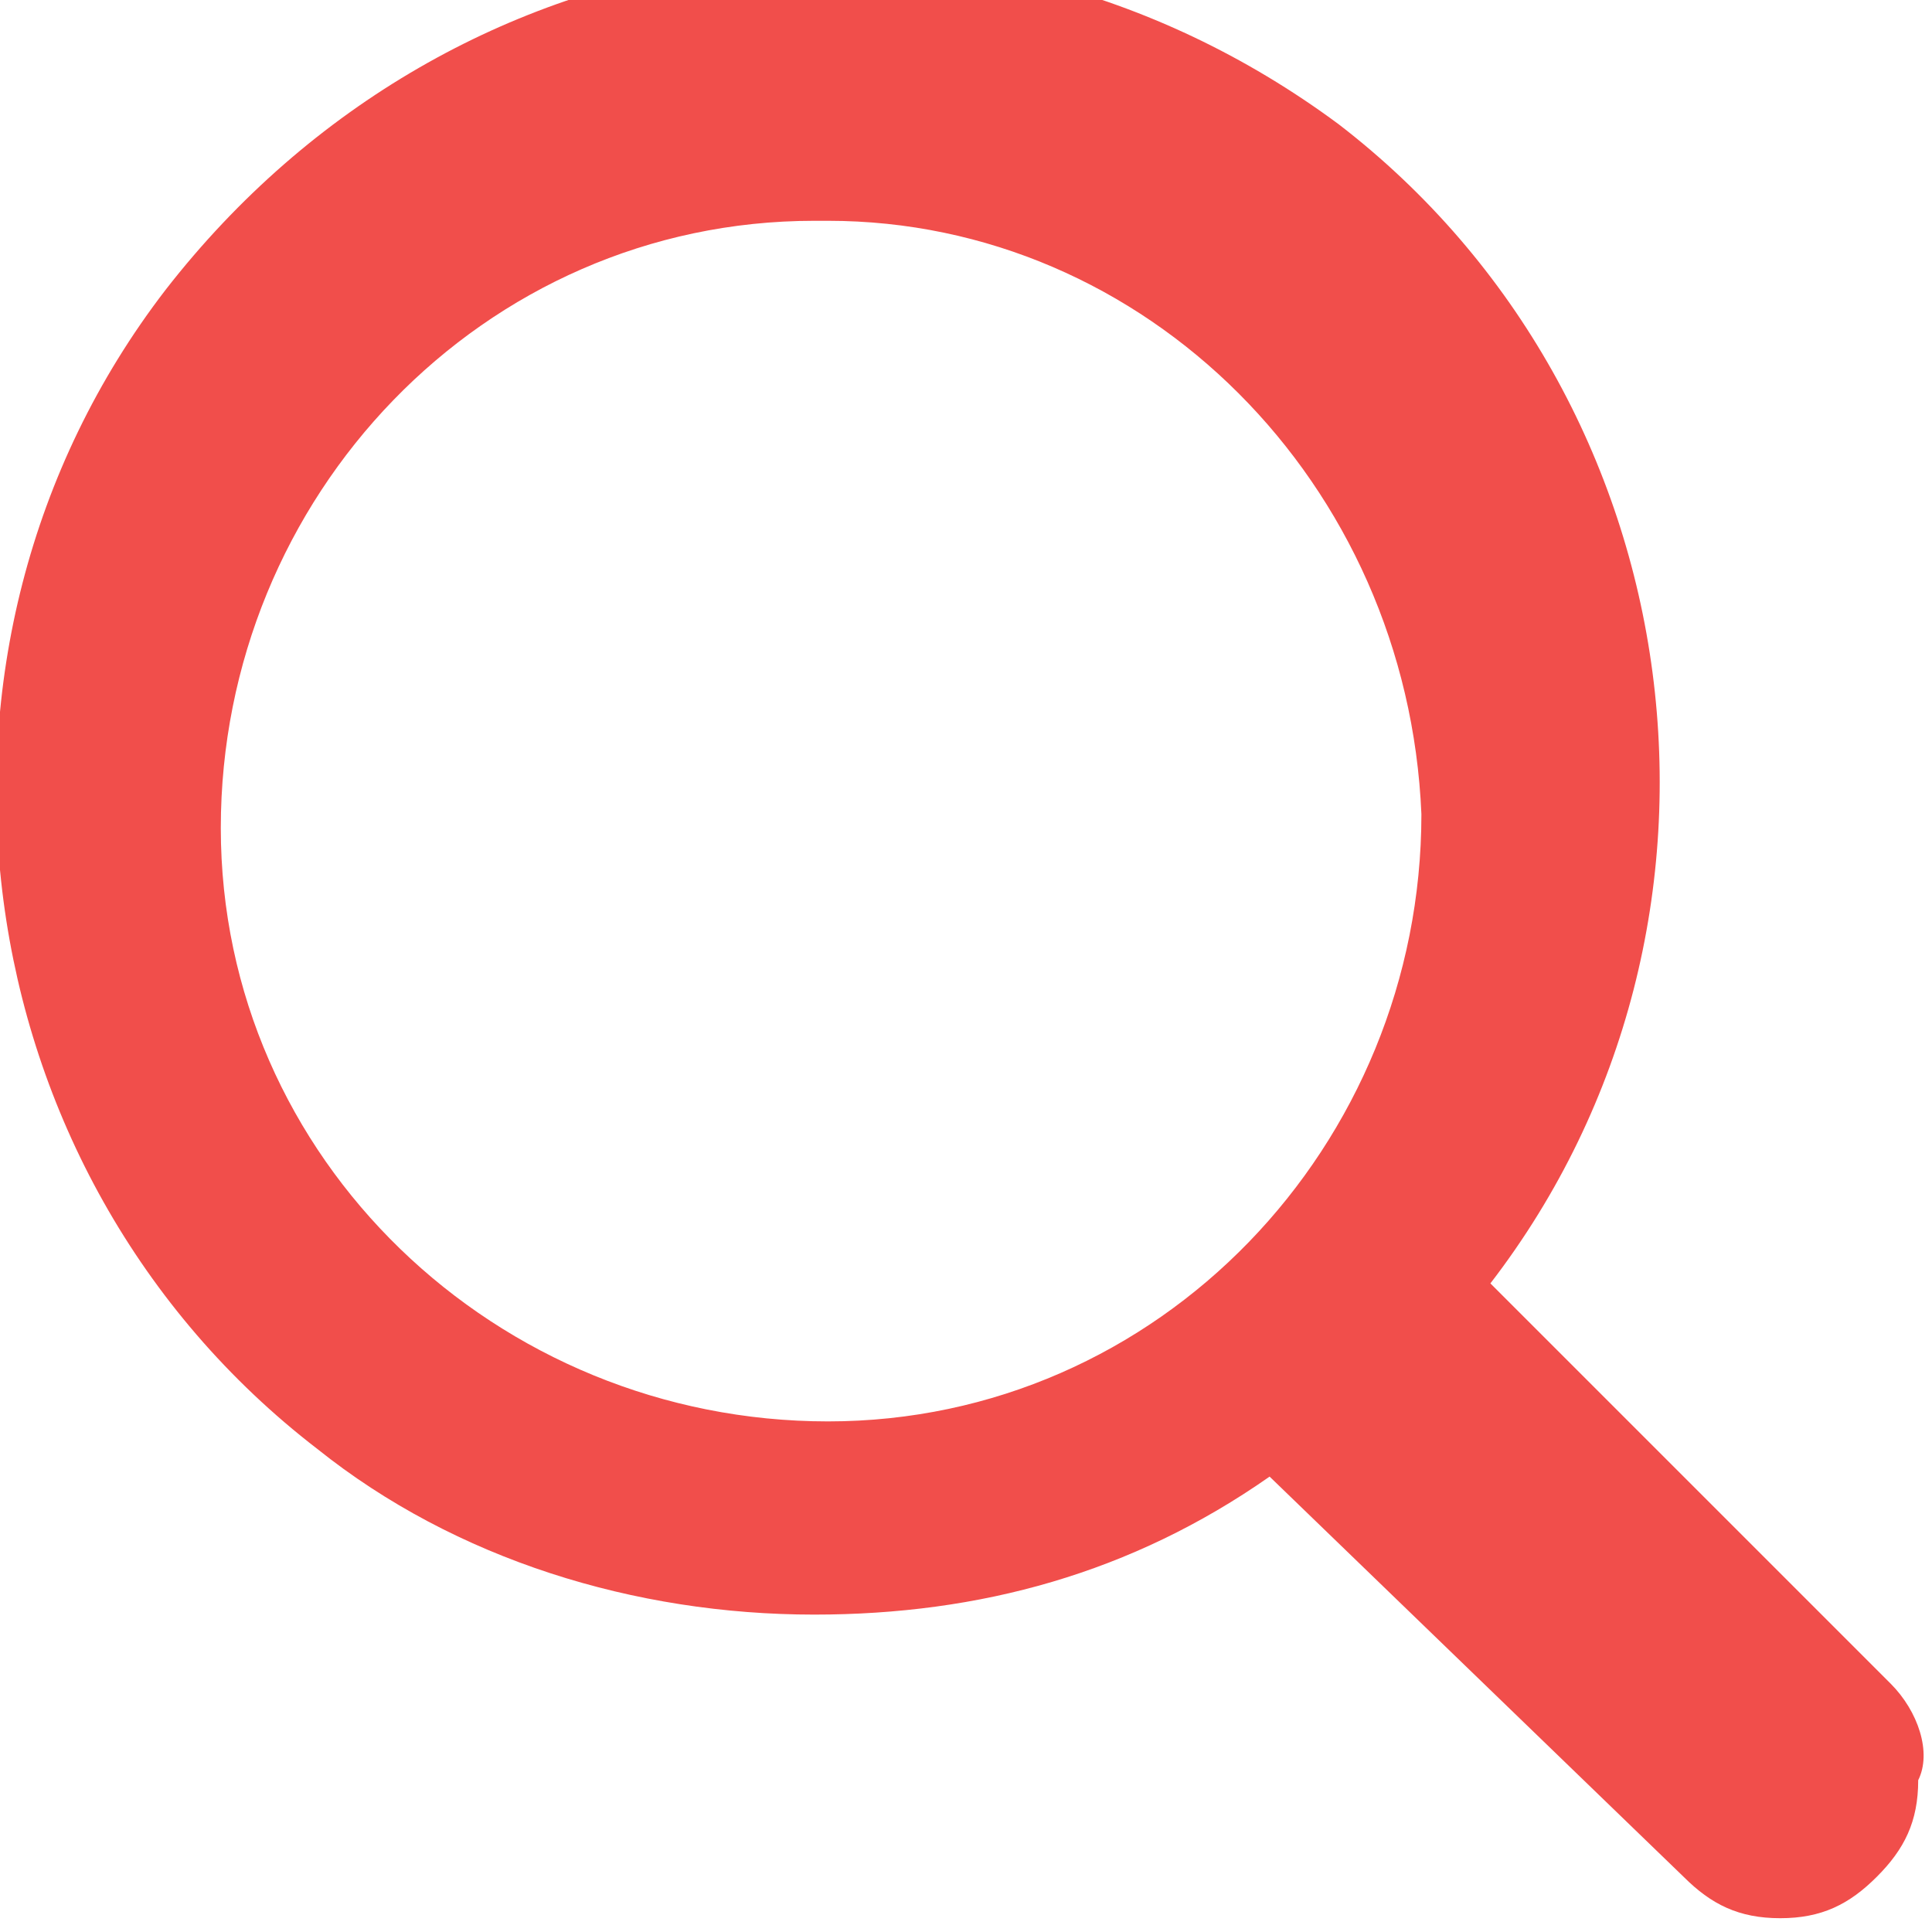
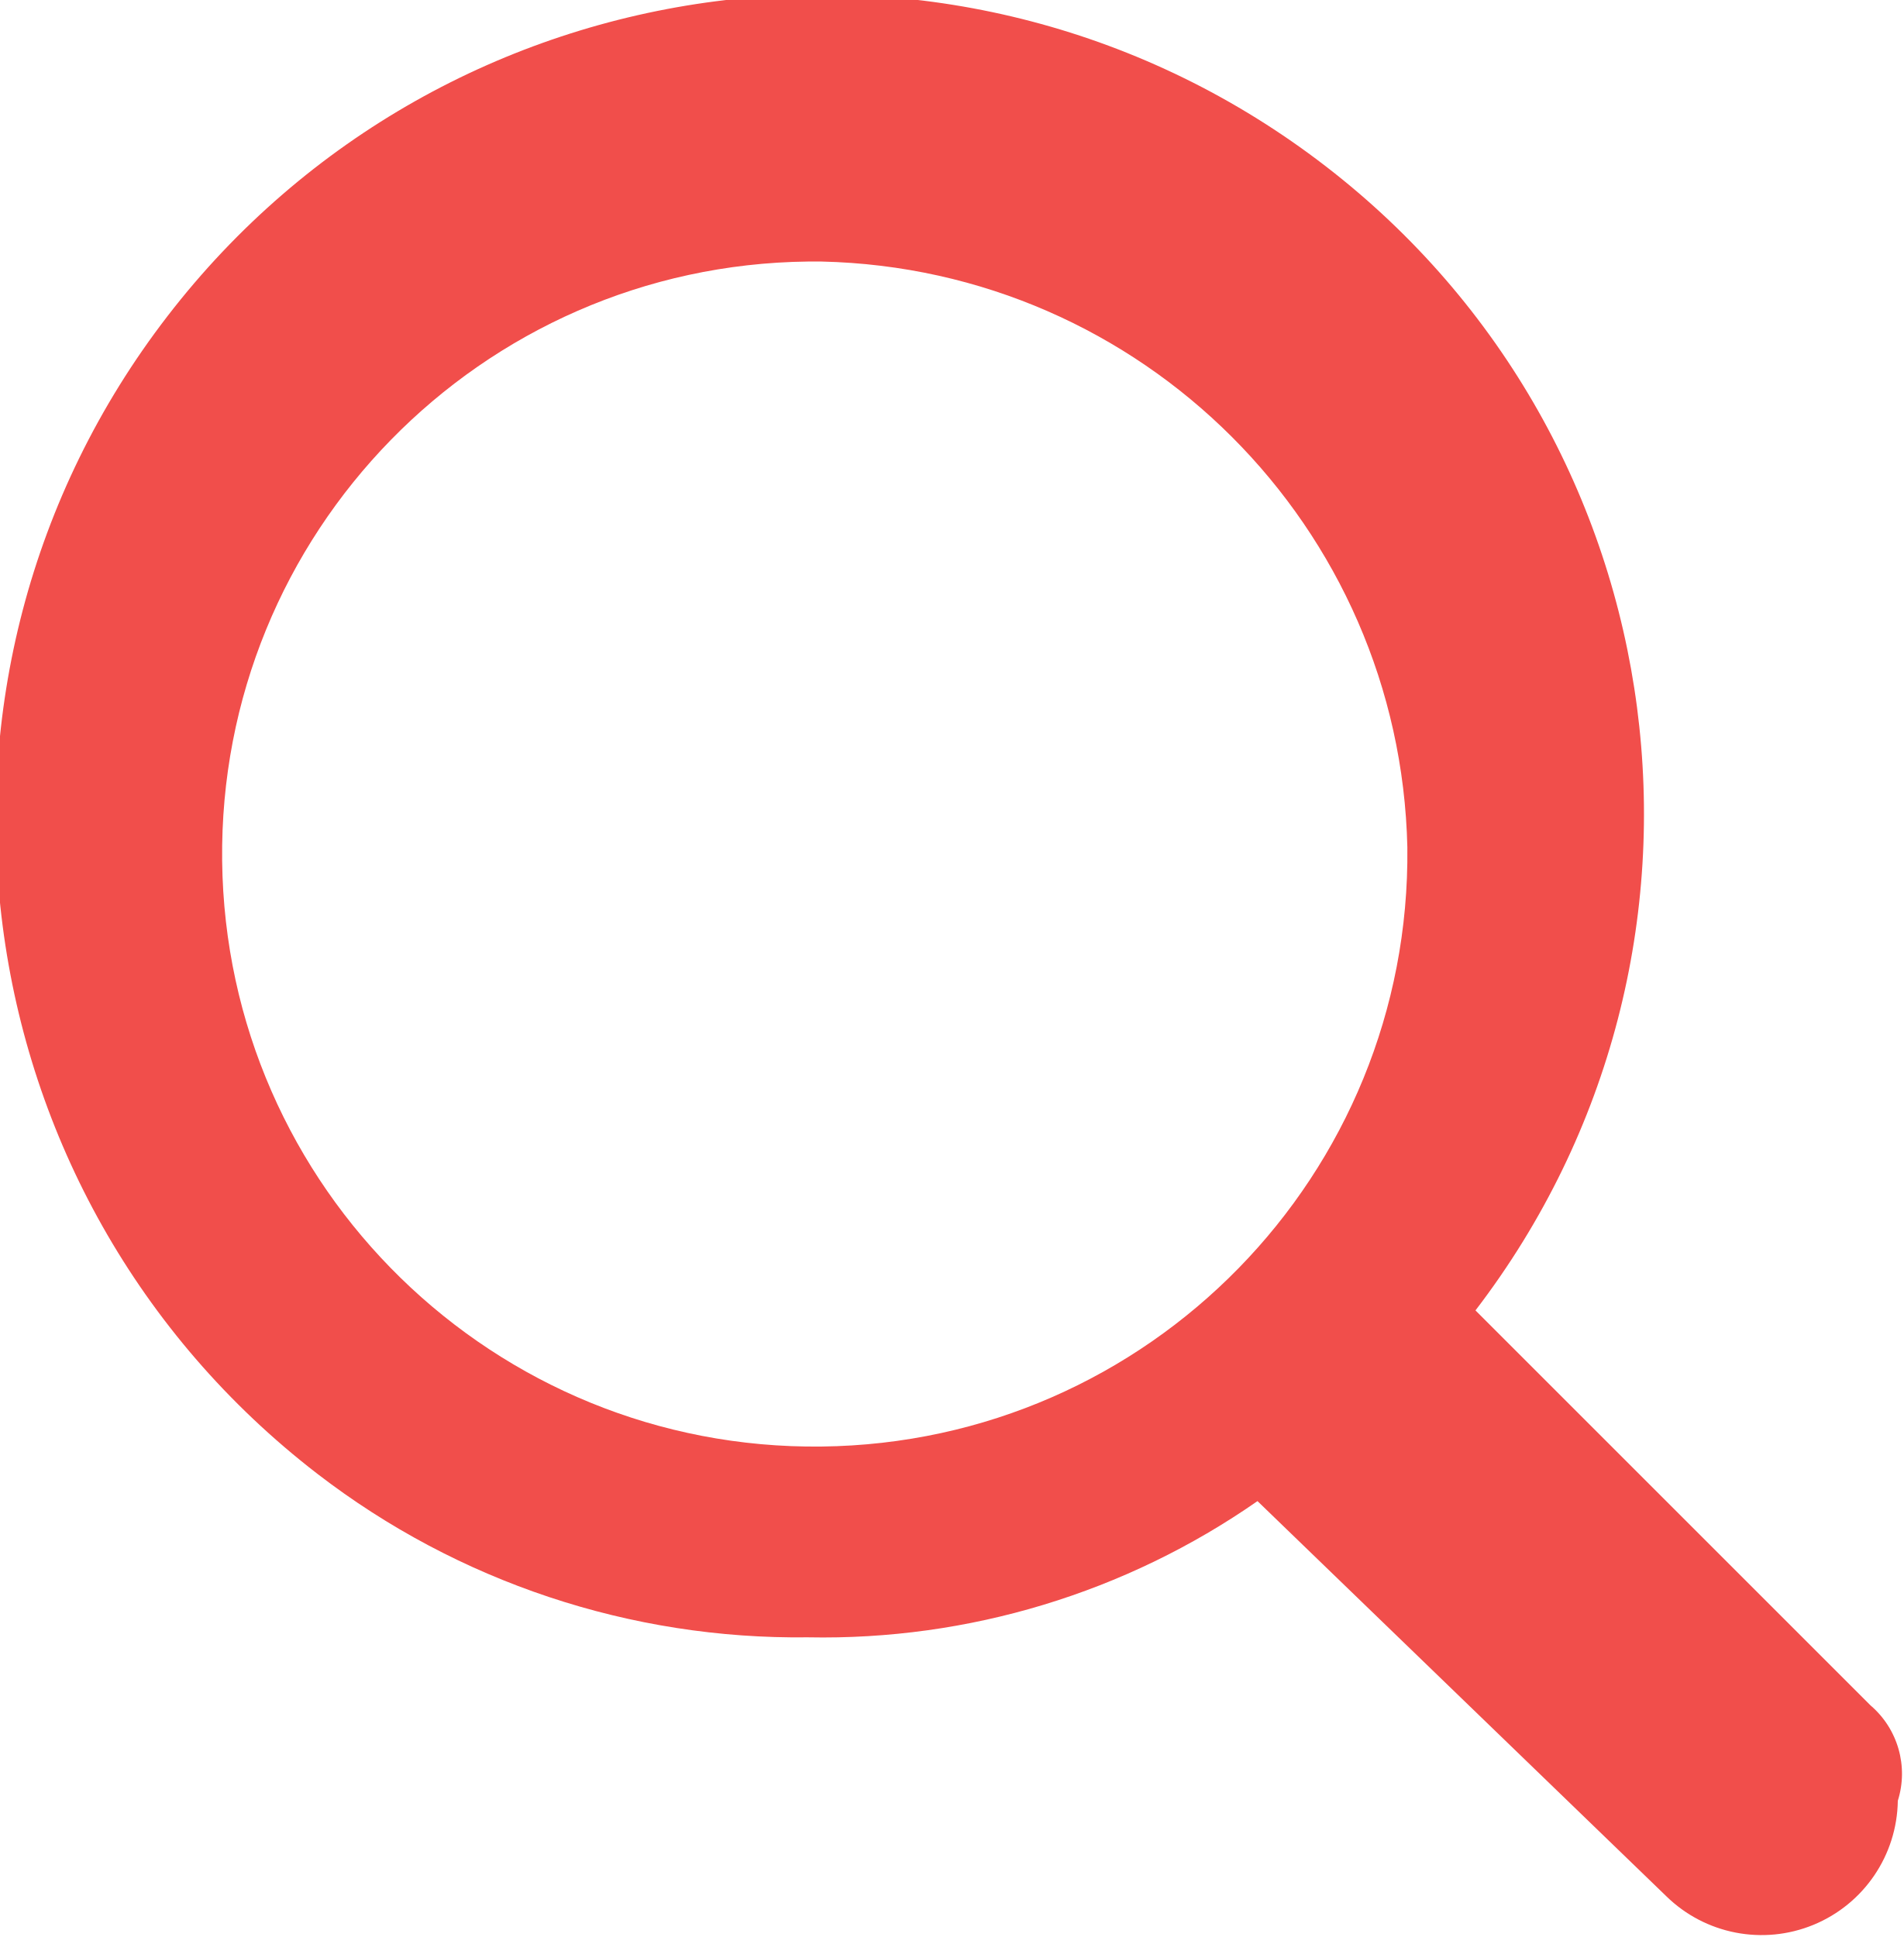
- <svg xmlns="http://www.w3.org/2000/svg" version="1.1" id="Layer_1" x="0px" y="0px" viewBox="0 0 14 14" style="enable-background:new 0 0 14 14;" xml:space="preserve">
-   <style type="text/css">
- 	.st0{fill:#F14E4B;}
- </style>
-   <path id="Search" class="st0" d="M13.7,12.2l-2.9-2.9c2-2.6,1.5-6.4-1.1-8.4C7-1.1,3.3-0.6,1.2,2.1c-2,2.6-1.5,6.4,1.1,8.4  c1,0.8,2.3,1.2,3.6,1.2c1.2,0,2.3-0.3,3.3-1l3,2.9c0.2,0.2,0.4,0.3,0.7,0.3c0.3,0,0.5-0.1,0.7-0.3c0.2-0.2,0.3-0.4,0.3-0.7  C14,12.7,13.9,12.4,13.7,12.2z M10.3,5.9c0,2.4-1.9,4.4-4.3,4.4c-2.4,0-4.4-1.9-4.4-4.3c0-2.4,1.9-4.4,4.3-4.4c0,0,0.1,0,0.1,0  C8.3,1.6,10.2,3.5,10.3,5.9z" />
+ <svg xmlns="http://www.w3.org/2000/svg" id="Layer_1" data-name="Layer 1" viewBox="0 0 13.97 14.22">
+   <defs>
+     <style>.cls-1{fill:#f14e4b;}</style>
+   </defs>
+   <path id="Search" class="cls-1" d="M13.7,12.2,10.8,9.3A6,6,0,0,0,9.7.9a6.06,6.06,0,0,0-7.4,9.6,5.78,5.78,0,0,0,3.6,1.2,5.58,5.58,0,0,0,3.3-1l3,2.9a1,1,0,0,0,1.7-.7A.66.66,0,0,0,13.7,12.2ZM10.3,5.9A4.35,4.35,0,1,1,5.9,1.6H6A4.4,4.4,0,0,1,10.3,5.9Z" transform="translate(0.03 0.32)" />
</svg>
